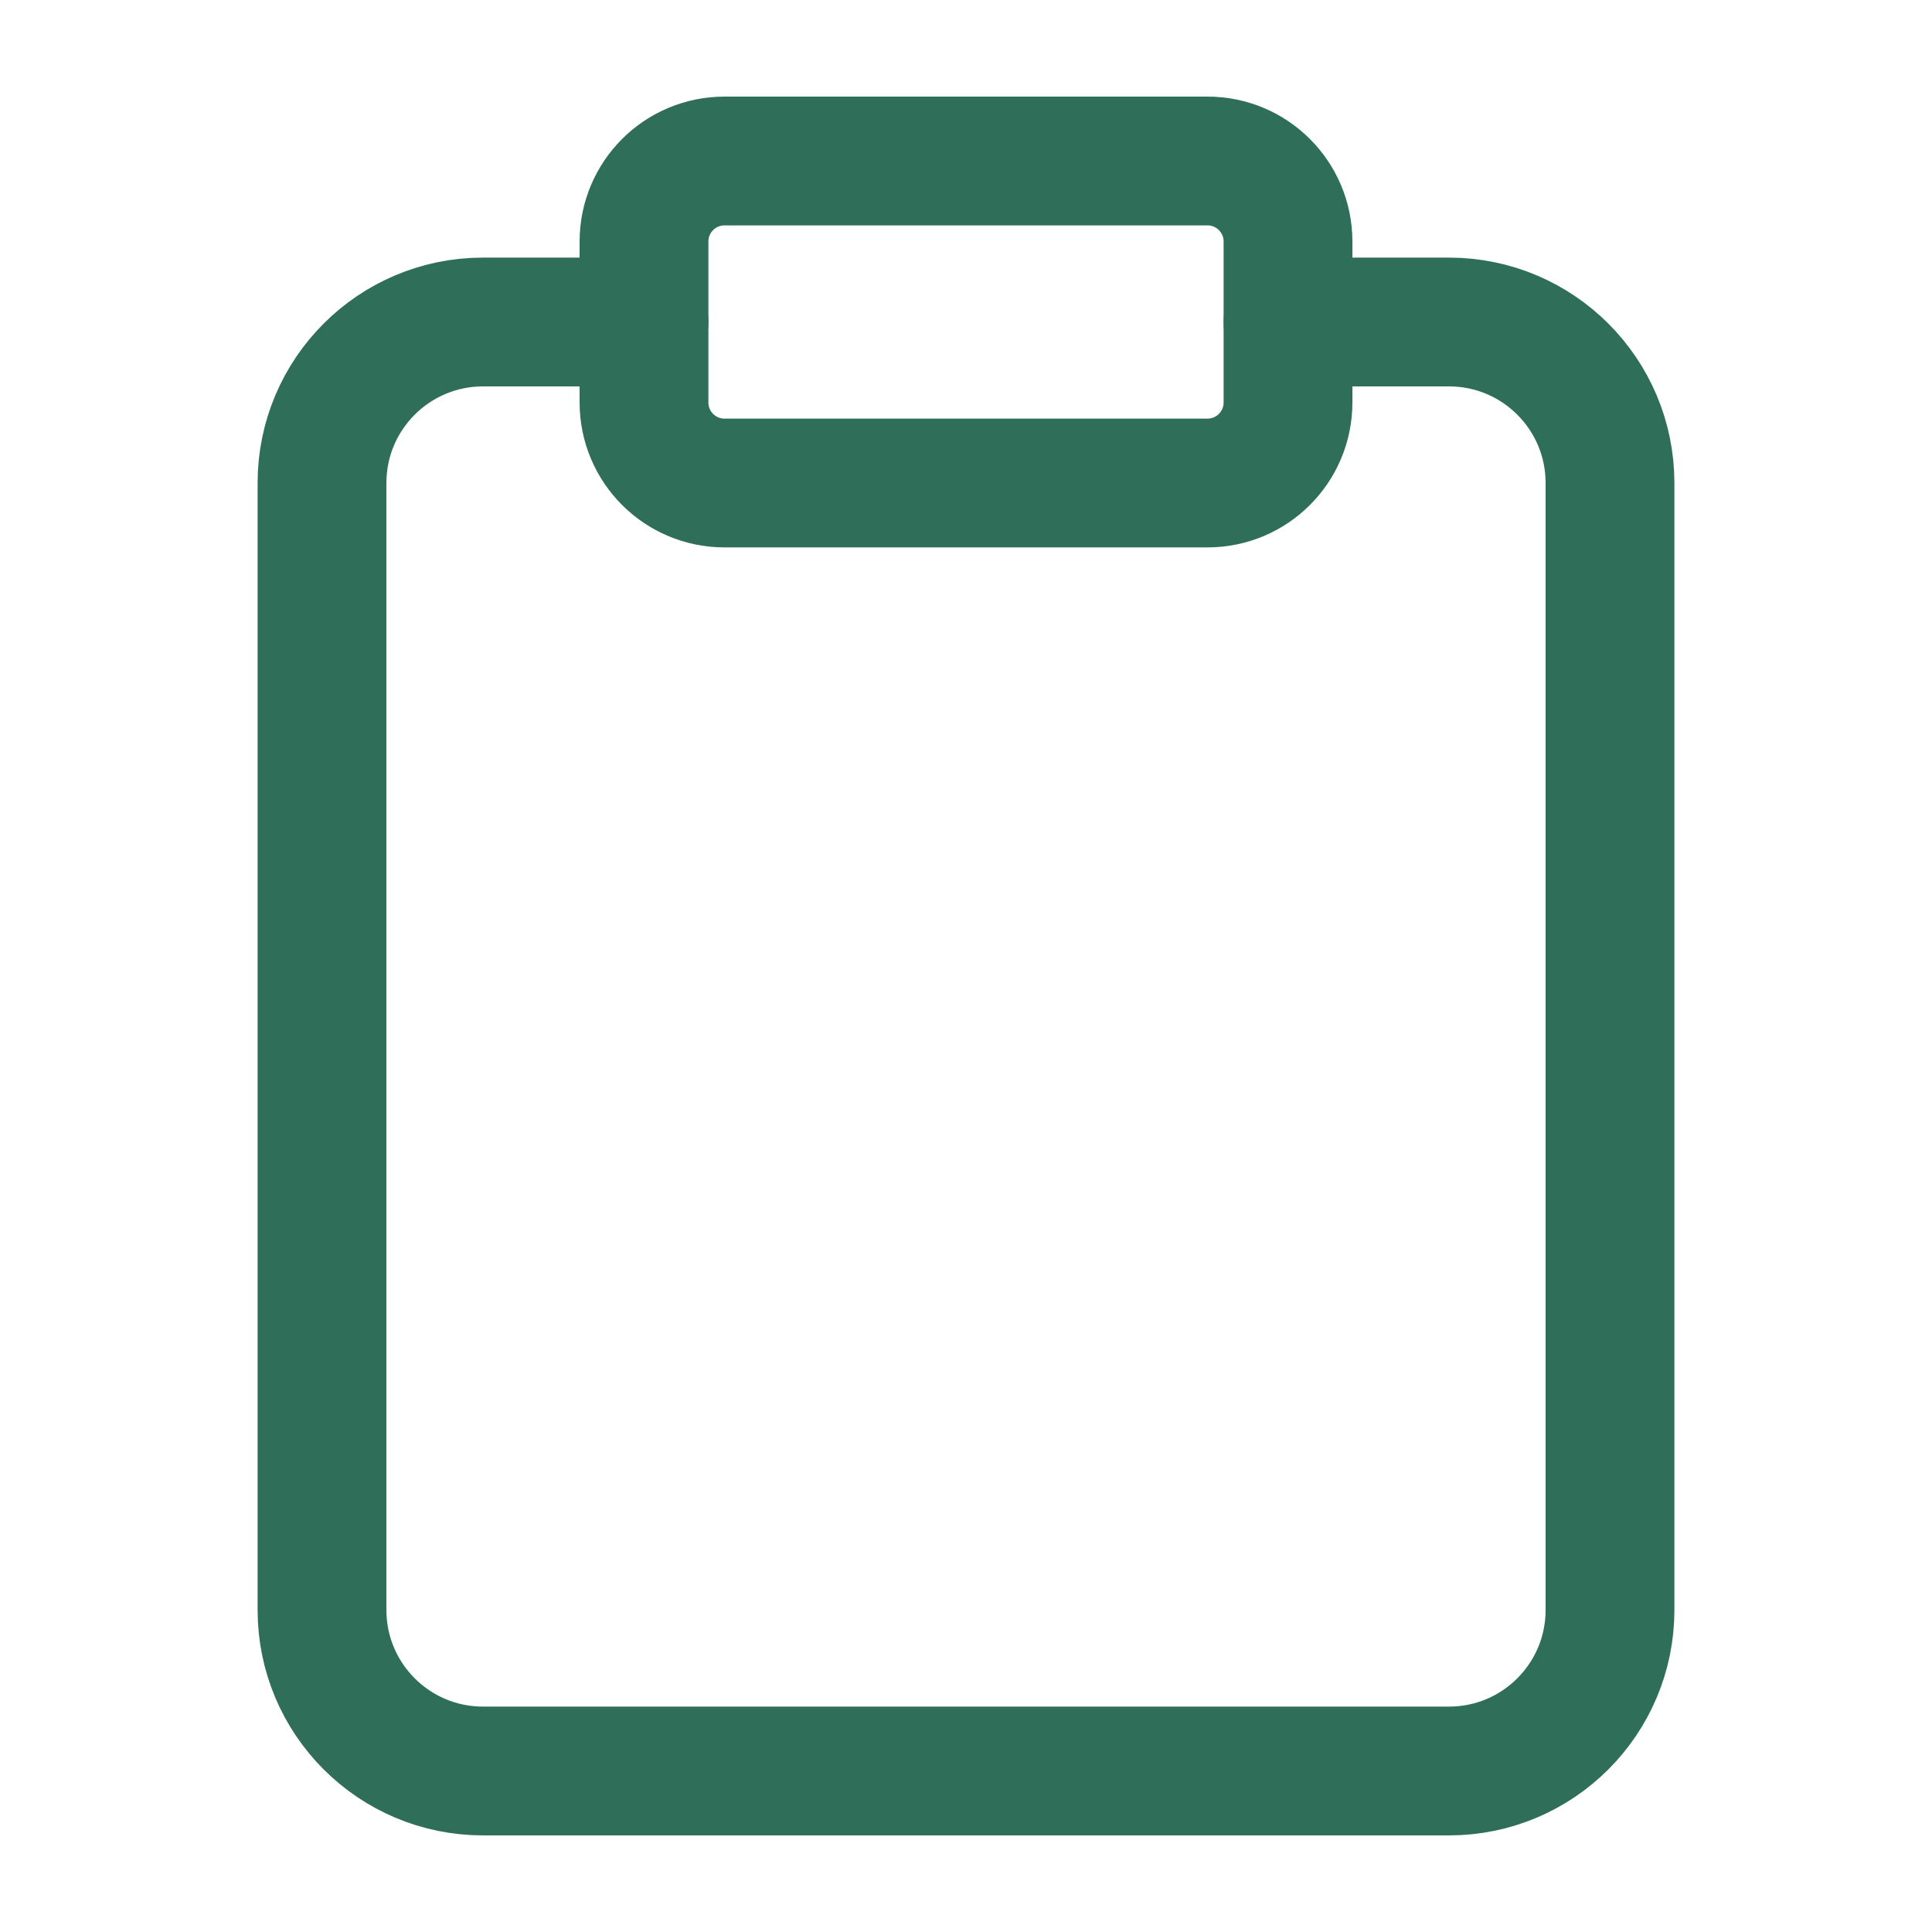
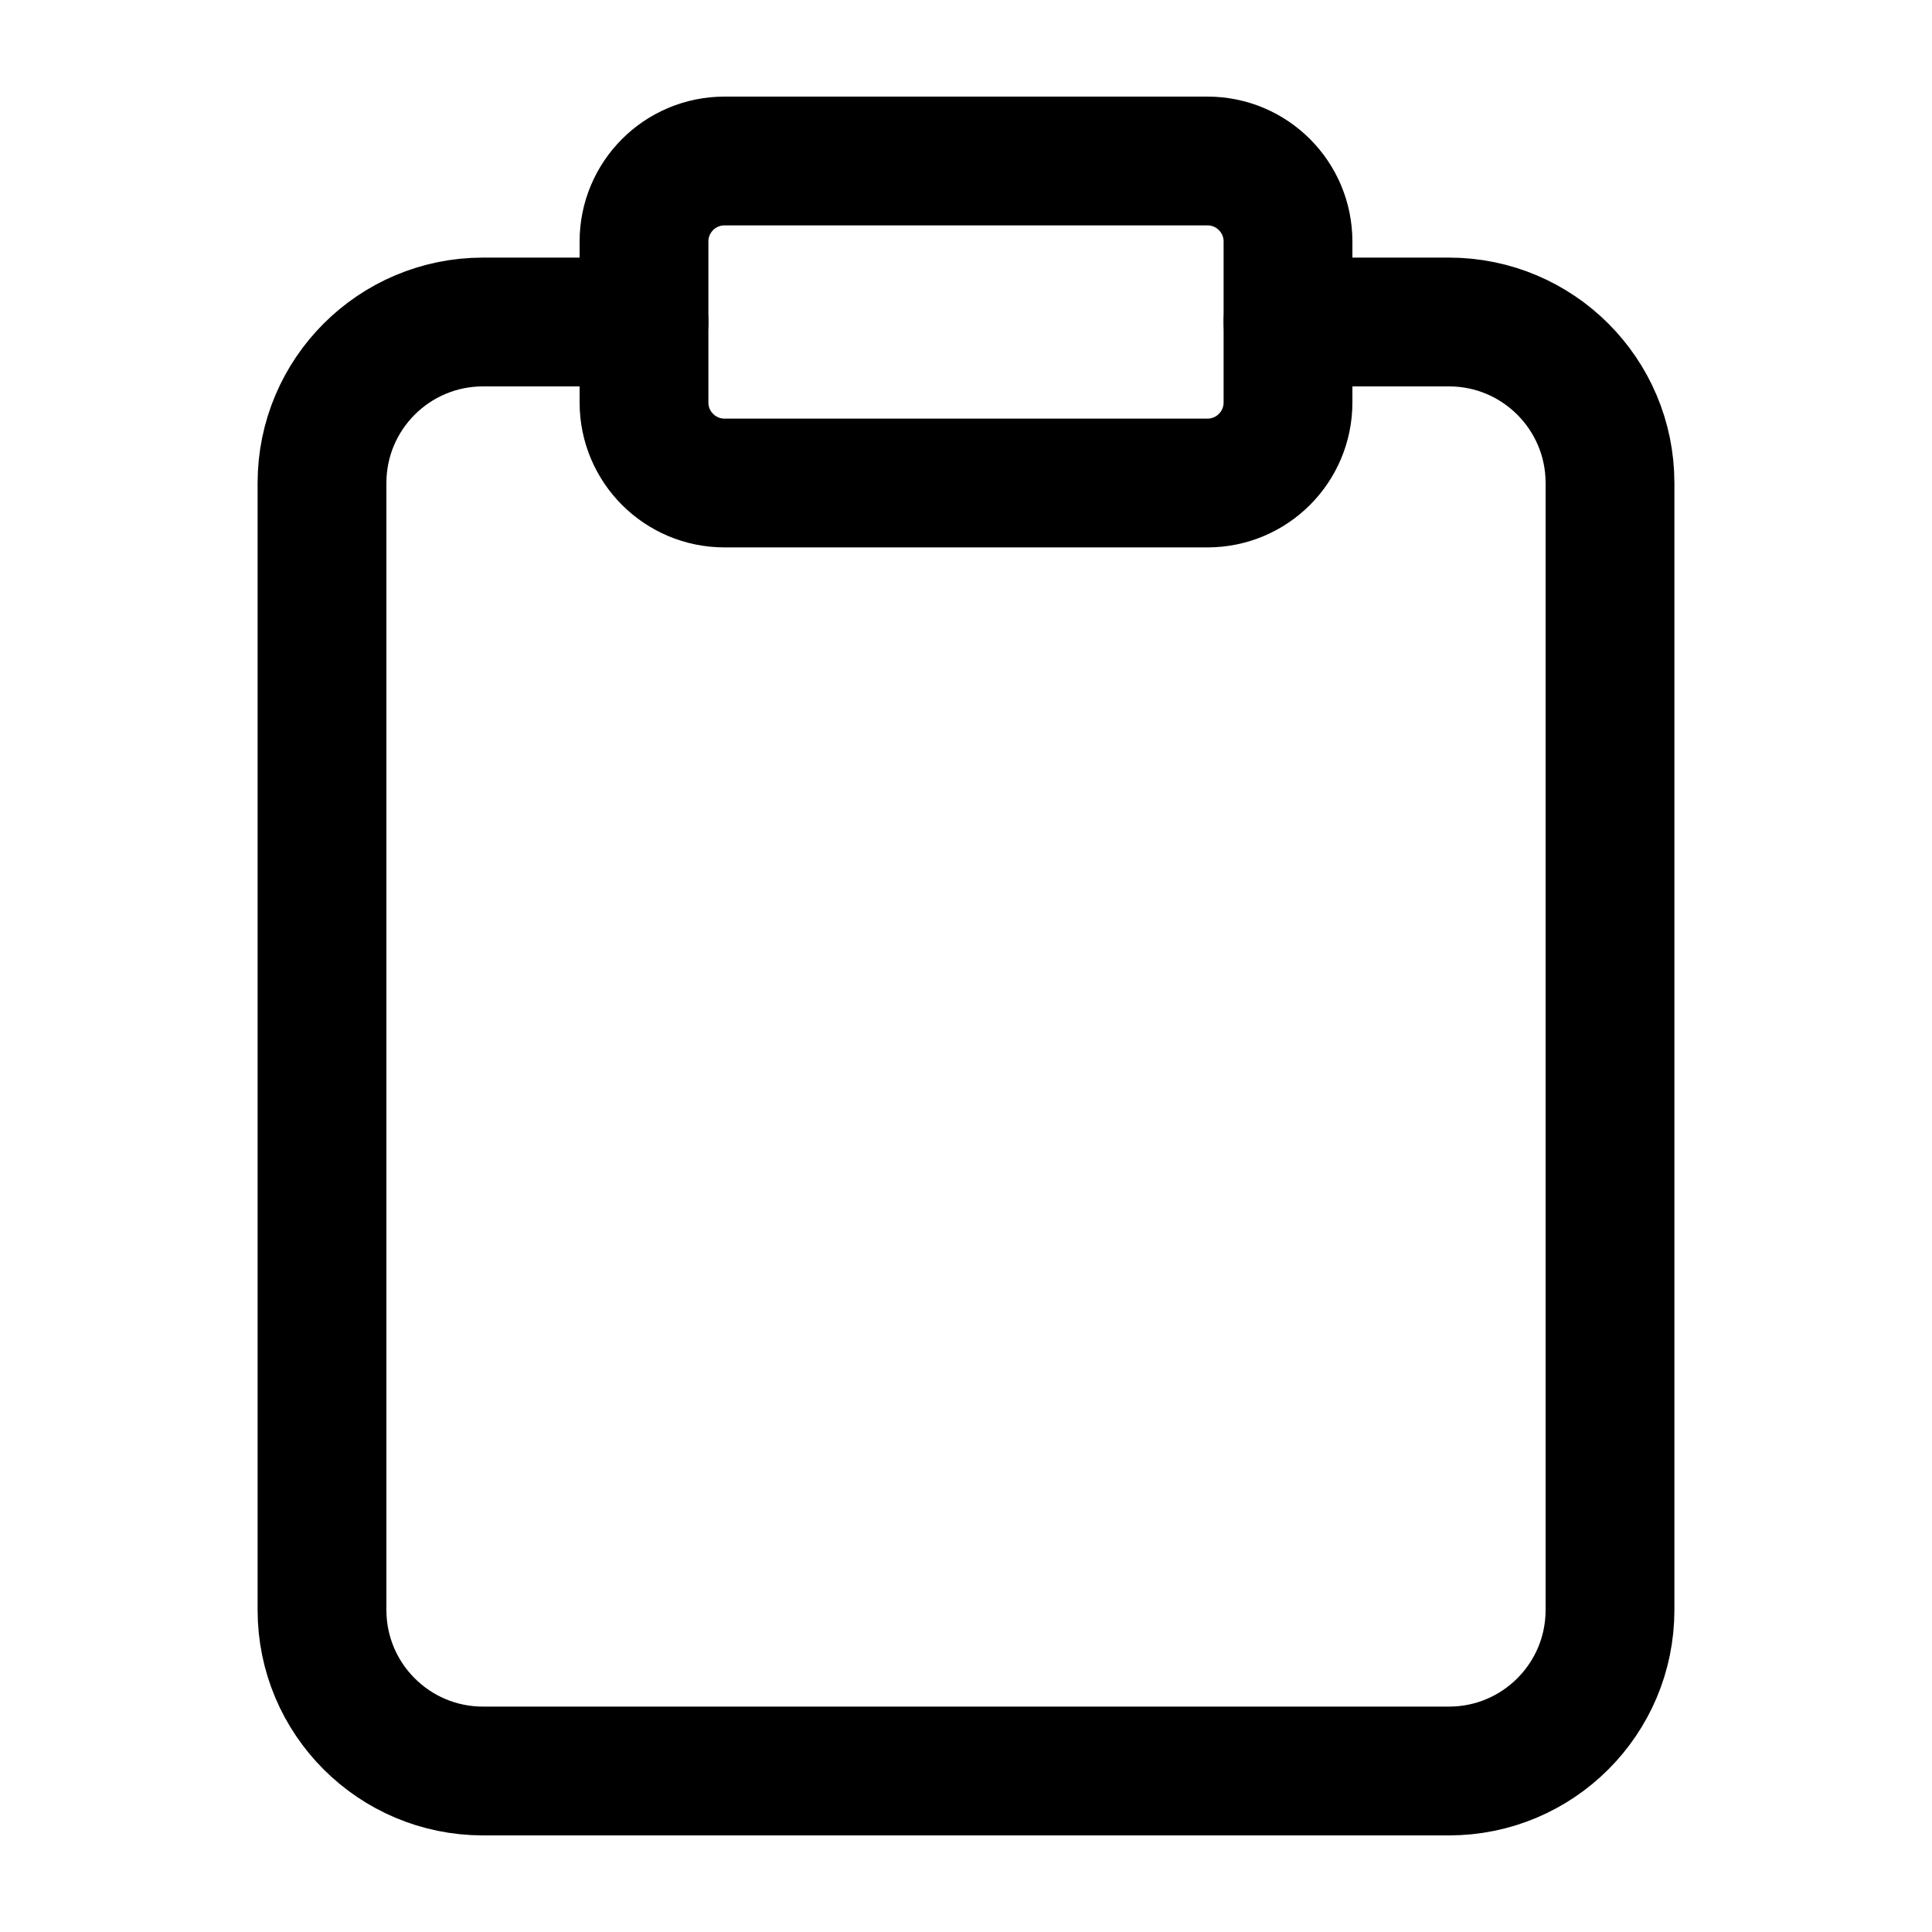
- <svg xmlns="http://www.w3.org/2000/svg" width="24" height="24" viewBox="0 0 24 24" fill="none" stroke="#2F6F59" stroke-width="1.6" stroke-linecap="round" stroke-linejoin="round">
+ <svg xmlns="http://www.w3.org/2000/svg" width="24" height="24" viewBox="0 0 24 24" fill="none" stroke="currentColor" stroke-width="1.6" stroke-linecap="round" stroke-linejoin="round">
  <path d="M16 4h2a2 2 0 012 2v14a2 2 0 01-2 2H6a2 2 0 01-2-2V6a2 2 0 012-2h2" />
  <rect x="8" y="2" width="8" height="4" rx="1" />
</svg>
